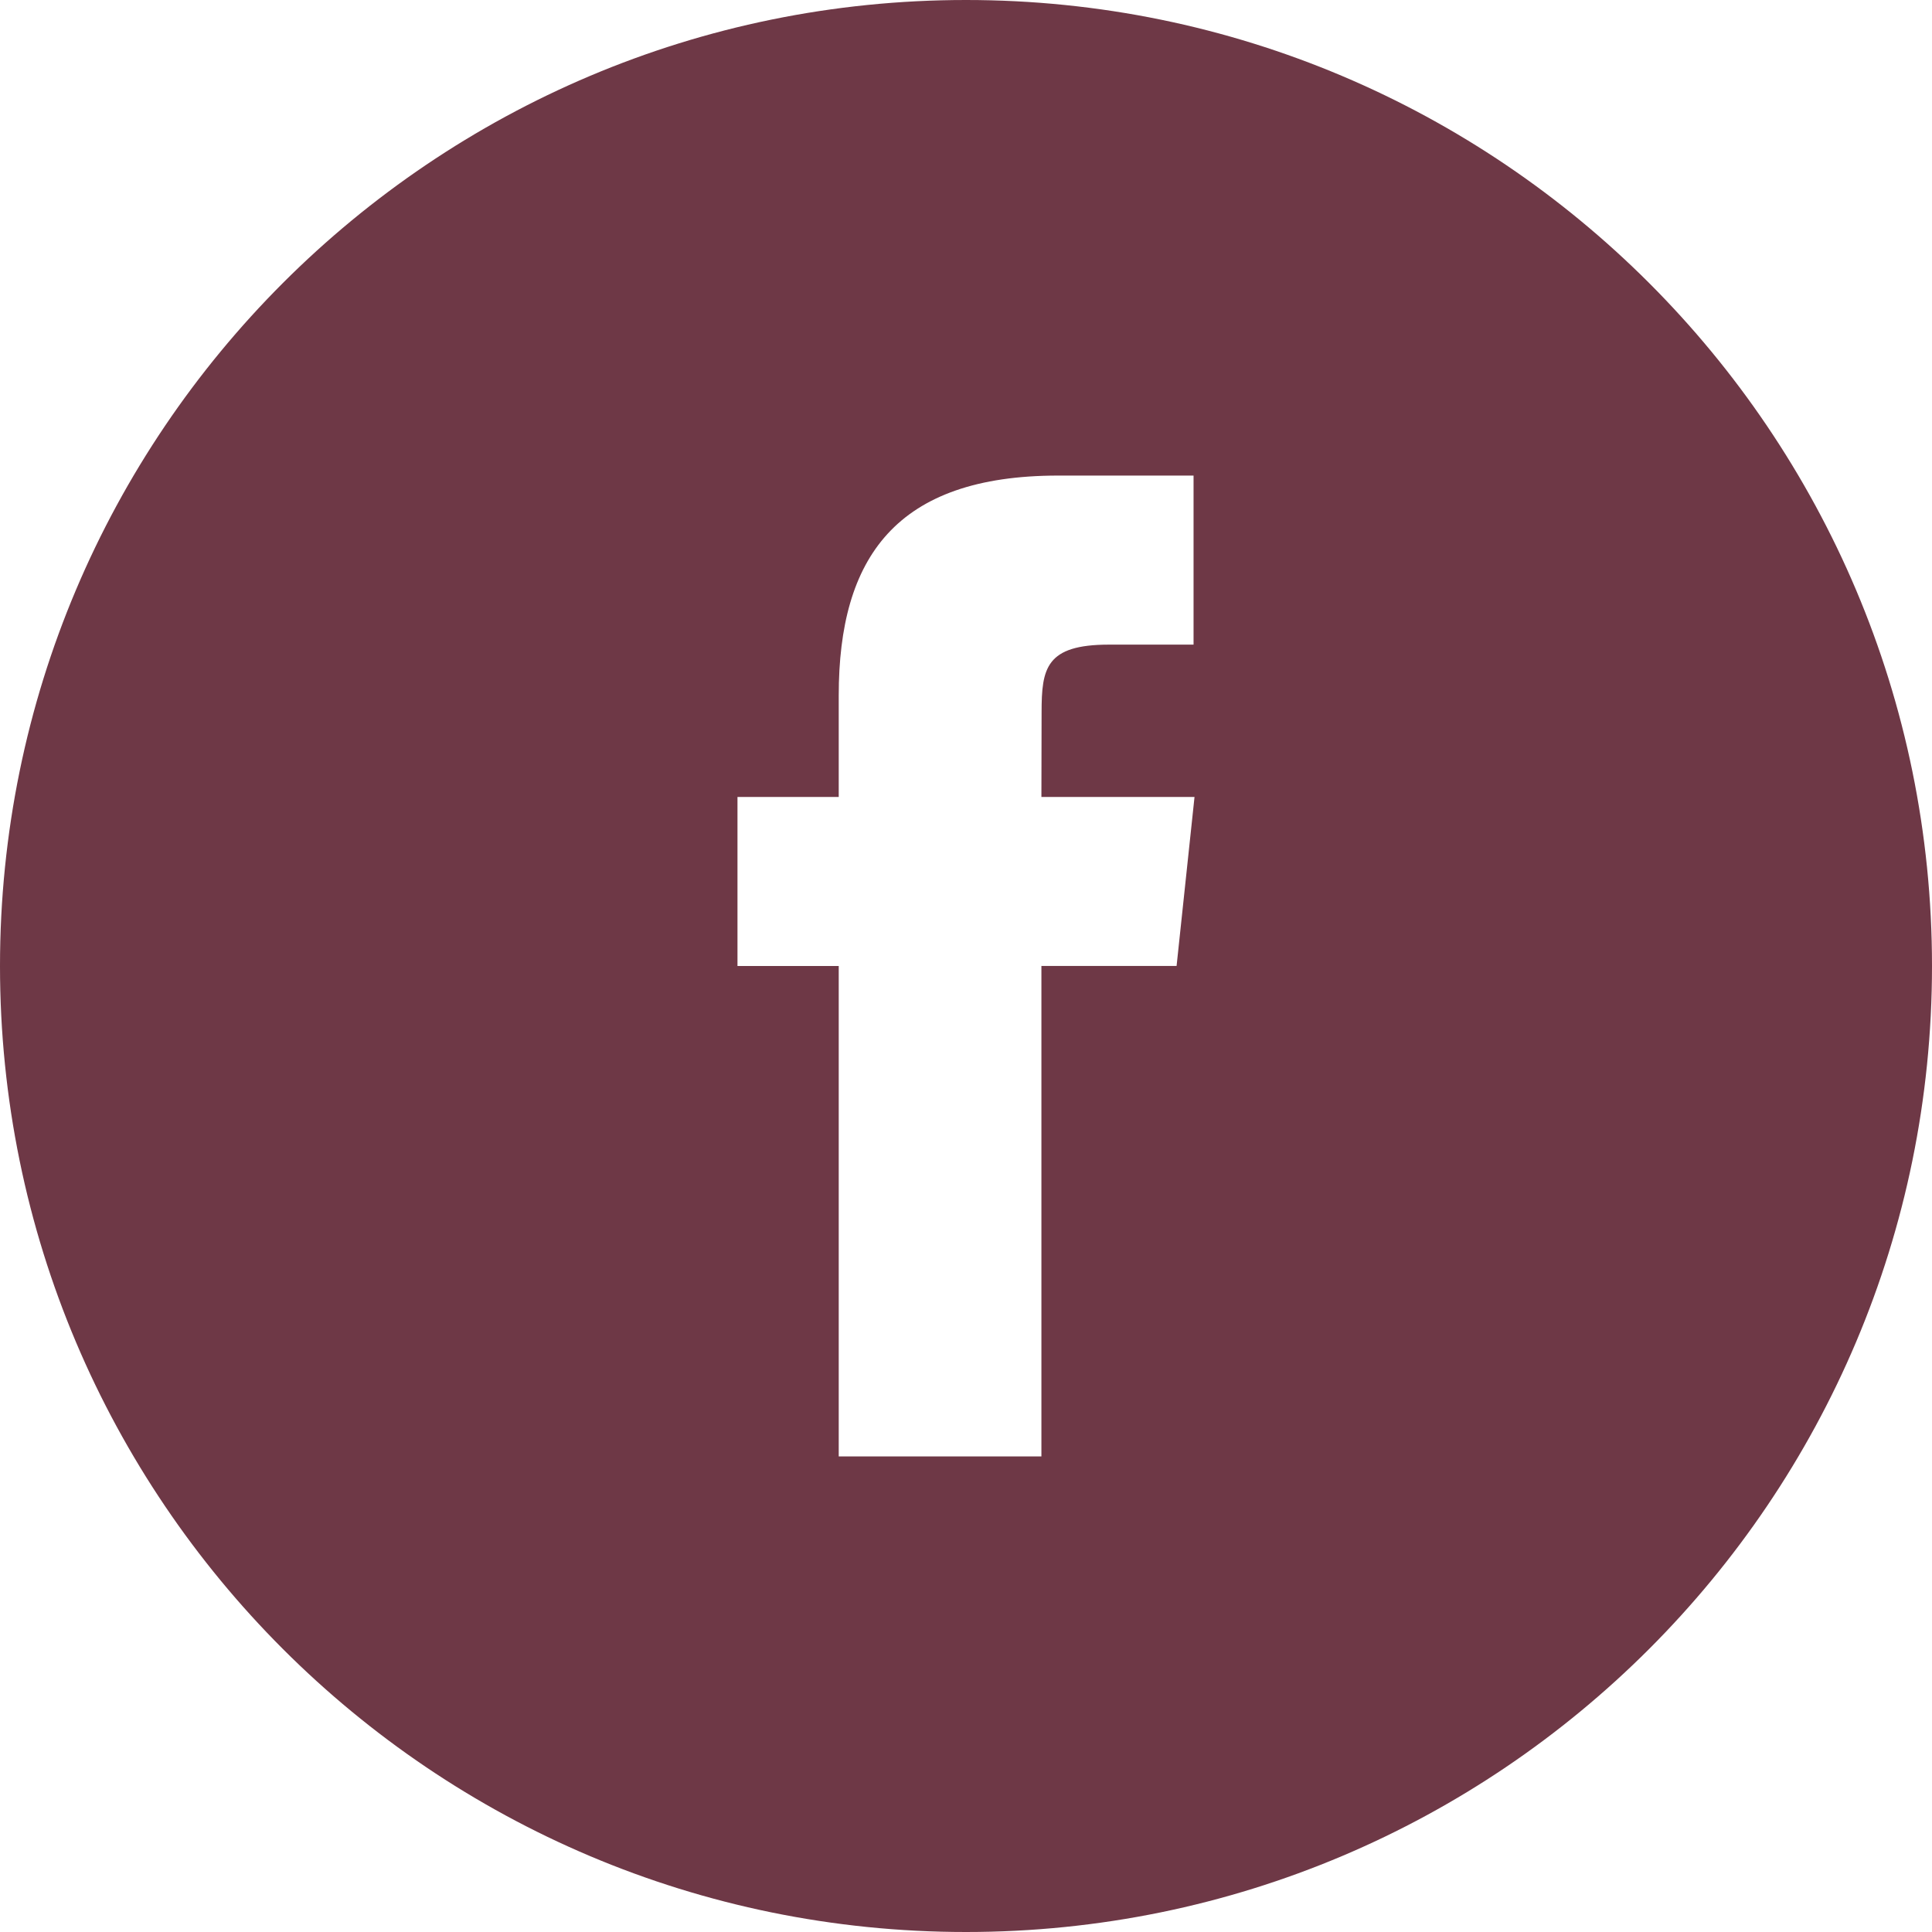
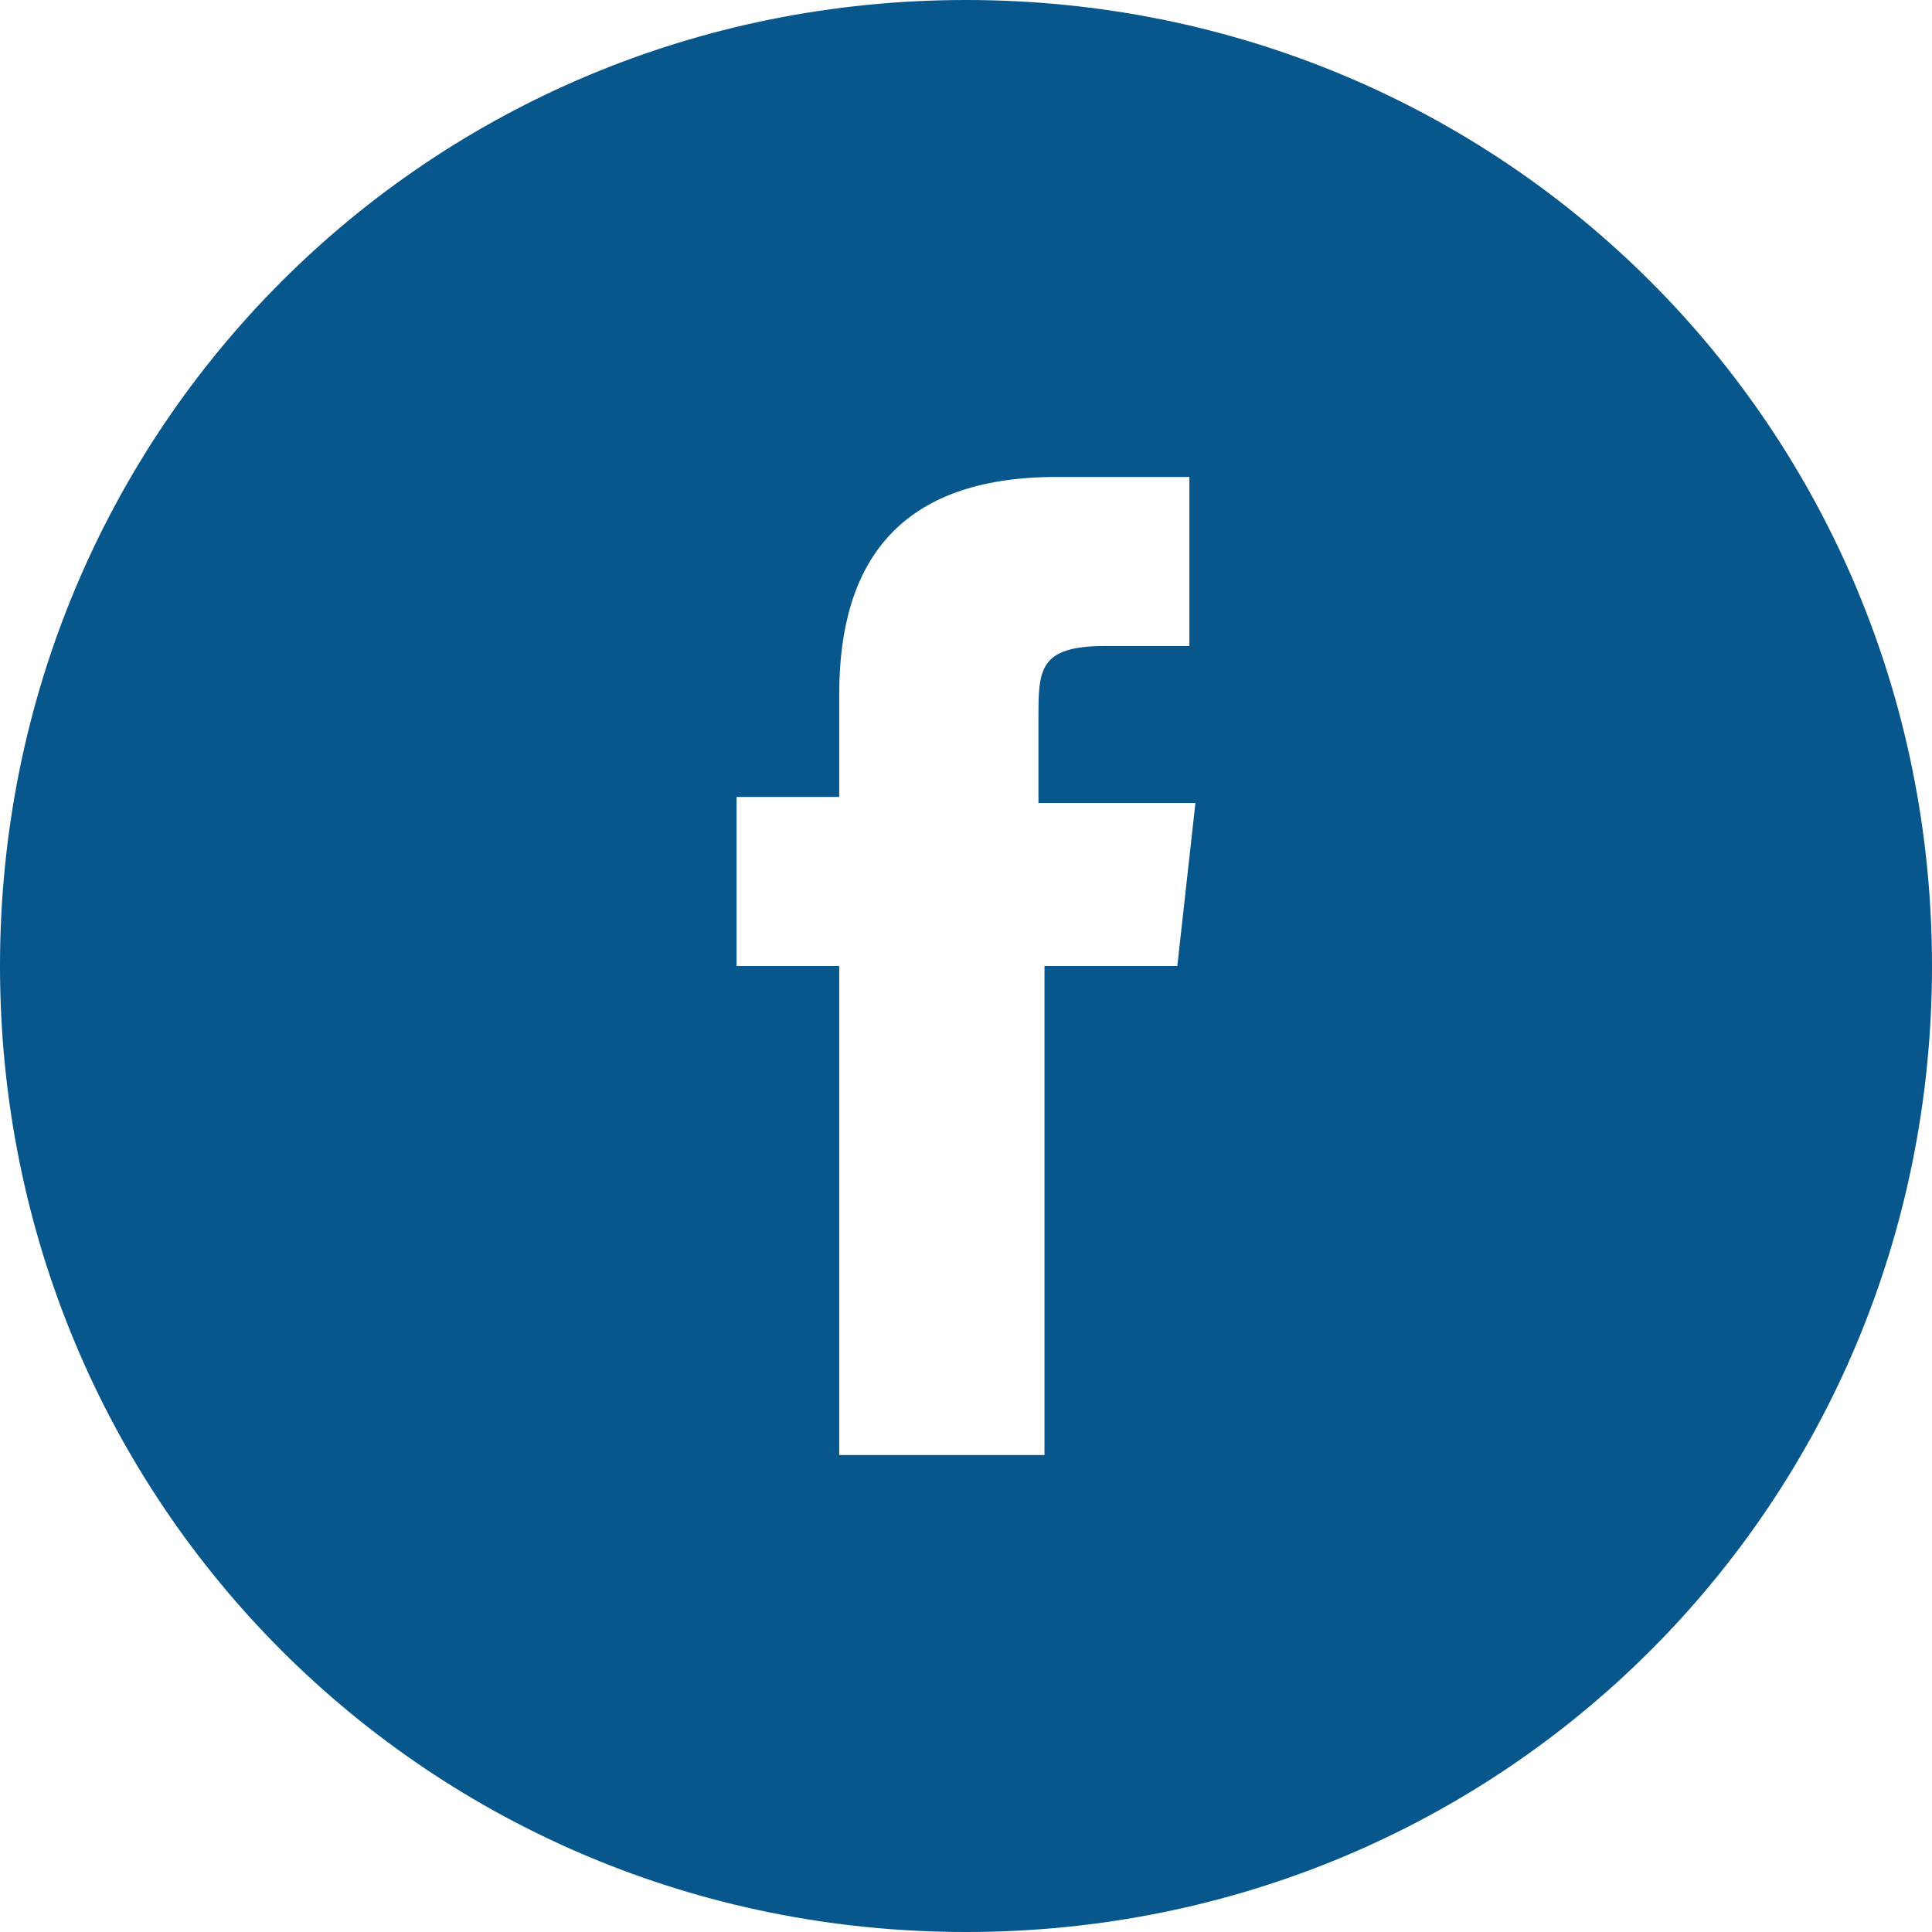
- <svg xmlns="http://www.w3.org/2000/svg" enable-background="new 0 0 32 32" version="1.1" viewBox="0 0 32 32" xml:space="preserve">
-   <g id="OUTLINE_copy_2">
+ <svg xmlns="http://www.w3.org/2000/svg" version="1.1" id="Слой_1" x="0px" y="0px" viewBox="0 0 32 32" style="enable-background:new 0 0 32 32;" xml:space="preserve">
+   <style type="text/css">
+ 	.st0{fill:#07568C;}
+ </style>
+   <g id="OUTLINE_copy_2_1_">
    <g>
-       <path fill="#6E3846" d="M16,0C7.164,0,0,7.164,0,16s7.164,16,16,16s16-7.164,16-16S24.836,0,16,0z M19.488,15.999h-2.239v8.124h-3.357V16h-1.677    v-2.8h1.677v-1.681c0-2.284,0.947-3.642,3.637-3.642h2.24v2.8h-1.4c-1.047,0-1.117,0.392-1.117,1.121L17.249,13.2h2.536    L19.488,15.999z" />
+       <path class="st0" d="M16,0C7.1,0,0,7.1,0,16s7.1,16,16,16s16-7.1,16-16S24.9,0,16,0z M19.5,16h-2.2v8.1h-3.4V16h-1.7v-2.8h1.7    v-1.7c0-2.2,1-3.6,3.6-3.6h2.2v2.8h-1.4c-1.1,0-1.1,0.4-1.1,1.2v1.4h2.6L19.5,16z" />
    </g>
  </g>
</svg>
